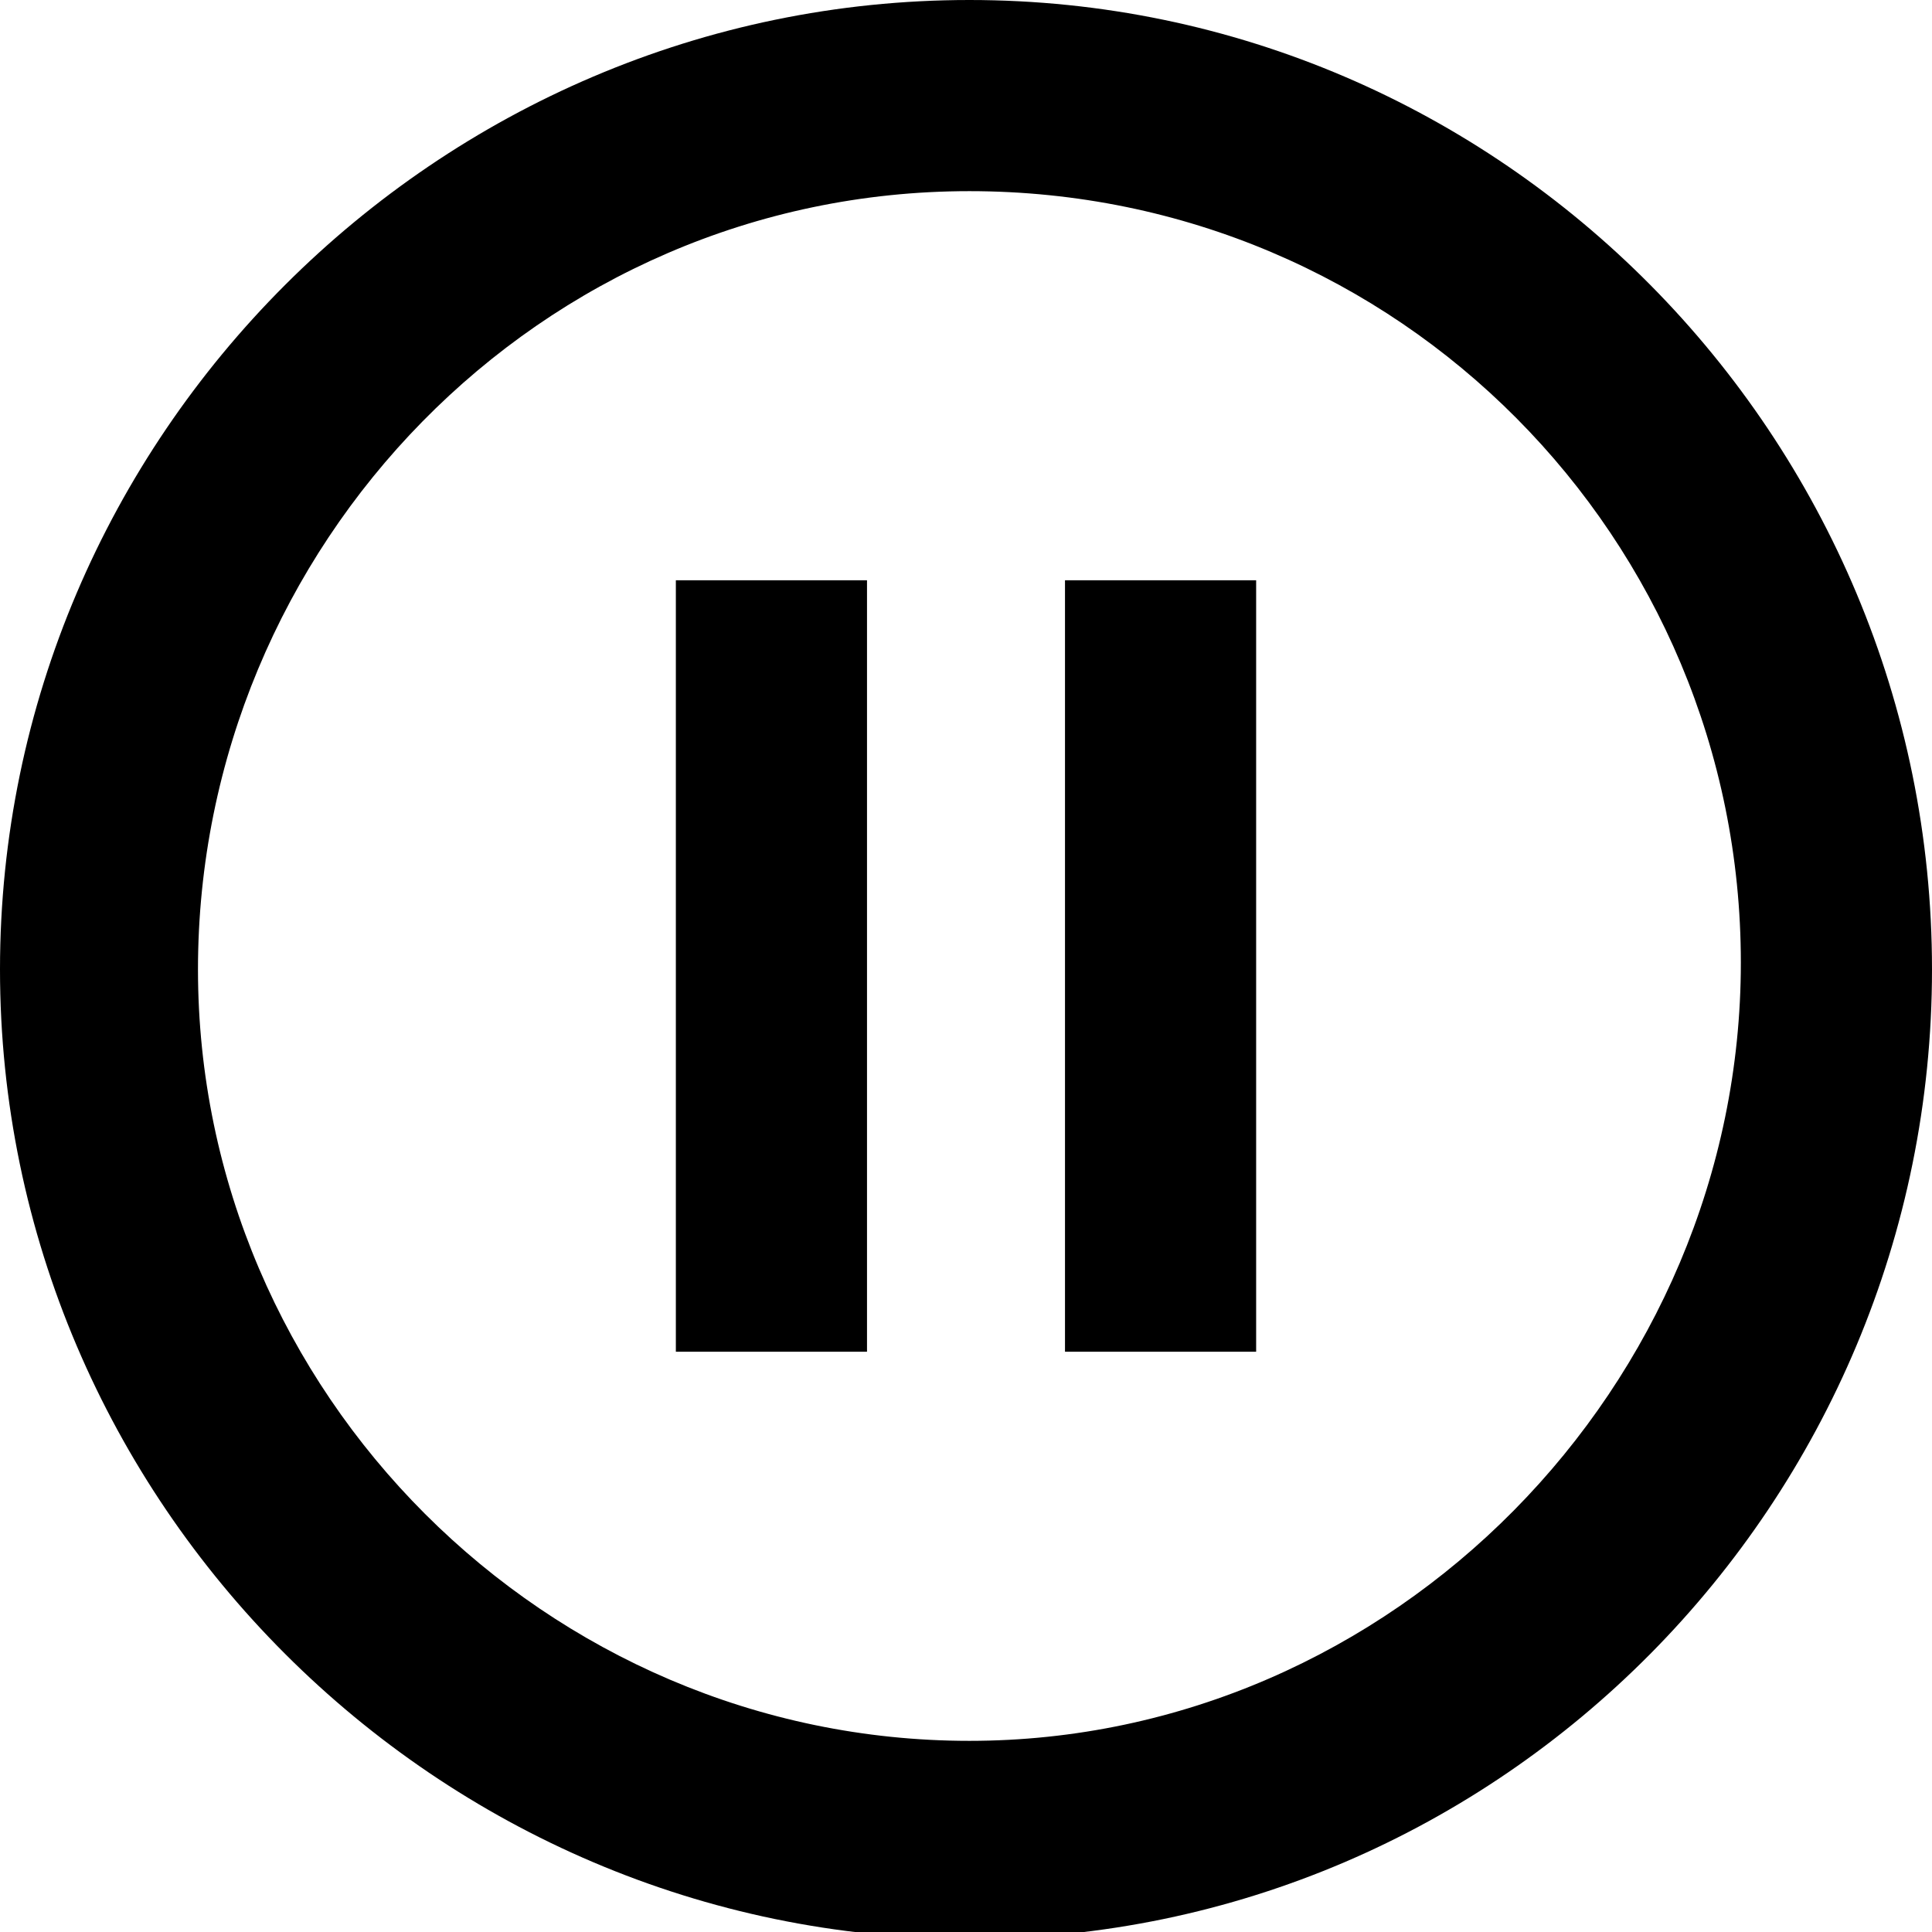
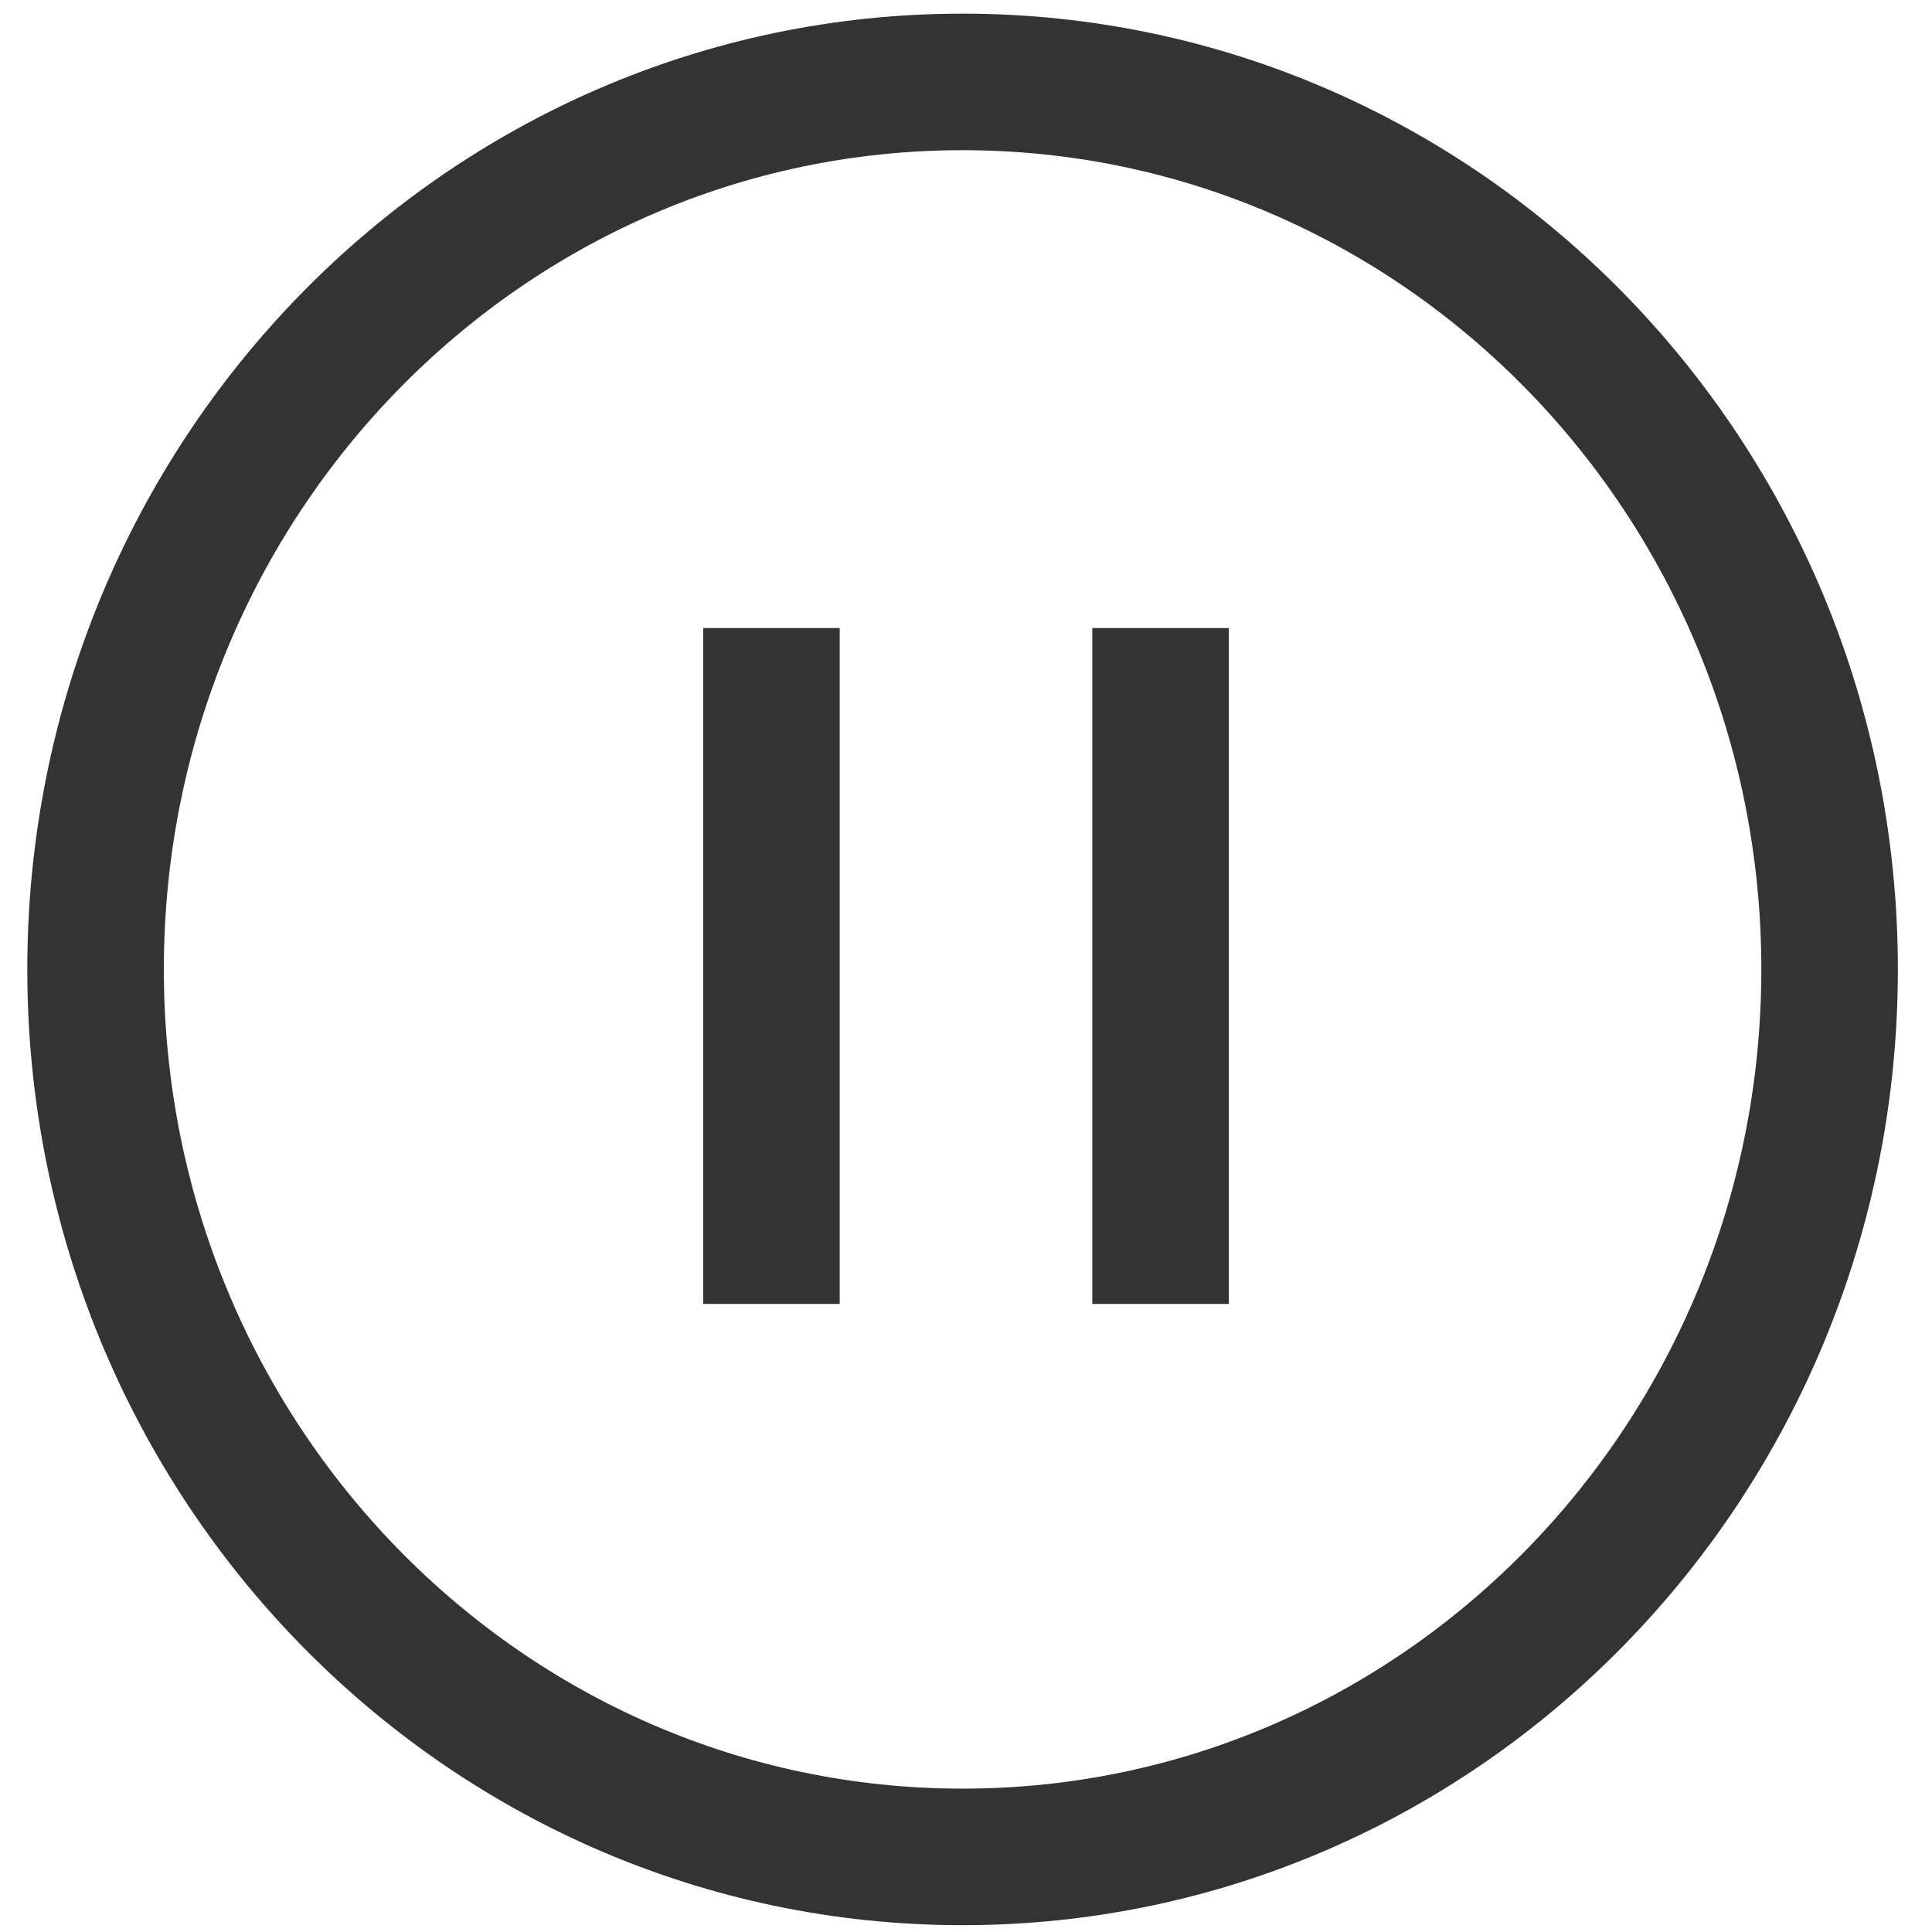
- <svg xmlns="http://www.w3.org/2000/svg" version="1.1" id="Capa_1" x="0px" y="0px" viewBox="0 0 28.3 28.3" style="enable-background:new 0 0 28.3 28.3;" xml:space="preserve">
-   <g>
-     <g id="pause-circle-outline">
-       <path d="M9.9,19.8h2.8V8.5H9.9V19.8z M14.2,0C6.4,0,0,6.4,0,14.2s6.4,14.2,14.2,14.2S28.3,22,28.3,14.2S22,0,14.2,0z M14.2,25.5    c-6.2,0-11.3-5.1-11.3-11.3S7.9,2.8,14.2,2.8s11.3,5.1,11.3,11.3S20.4,25.5,14.2,25.5z M15.6,19.8h2.8V8.5h-2.8V19.8z" />
-     </g>
-   </g>
+ <svg xmlns="http://www.w3.org/2000/svg" version="1.1" id="Layer_2" x="0px" y="0px" viewBox="0 0 28.3 28.3" style="enable-background:new 0 0 28.3 28.3;" xml:space="preserve">
+   <style type="text/css">
+ 	.st0{fill:none;stroke:#333333;stroke-width:2;stroke-miterlimit:10;}
+ </style>
+   <ellipse class="st0" cx="14.1" cy="14.2" rx="12.7" ry="13" />
+   <line class="st0" x1="11.3" y1="9.2" x2="11.3" y2="19.1" />
+   <line class="st0" x1="17" y1="9.2" x2="17" y2="19.1" />
</svg>
